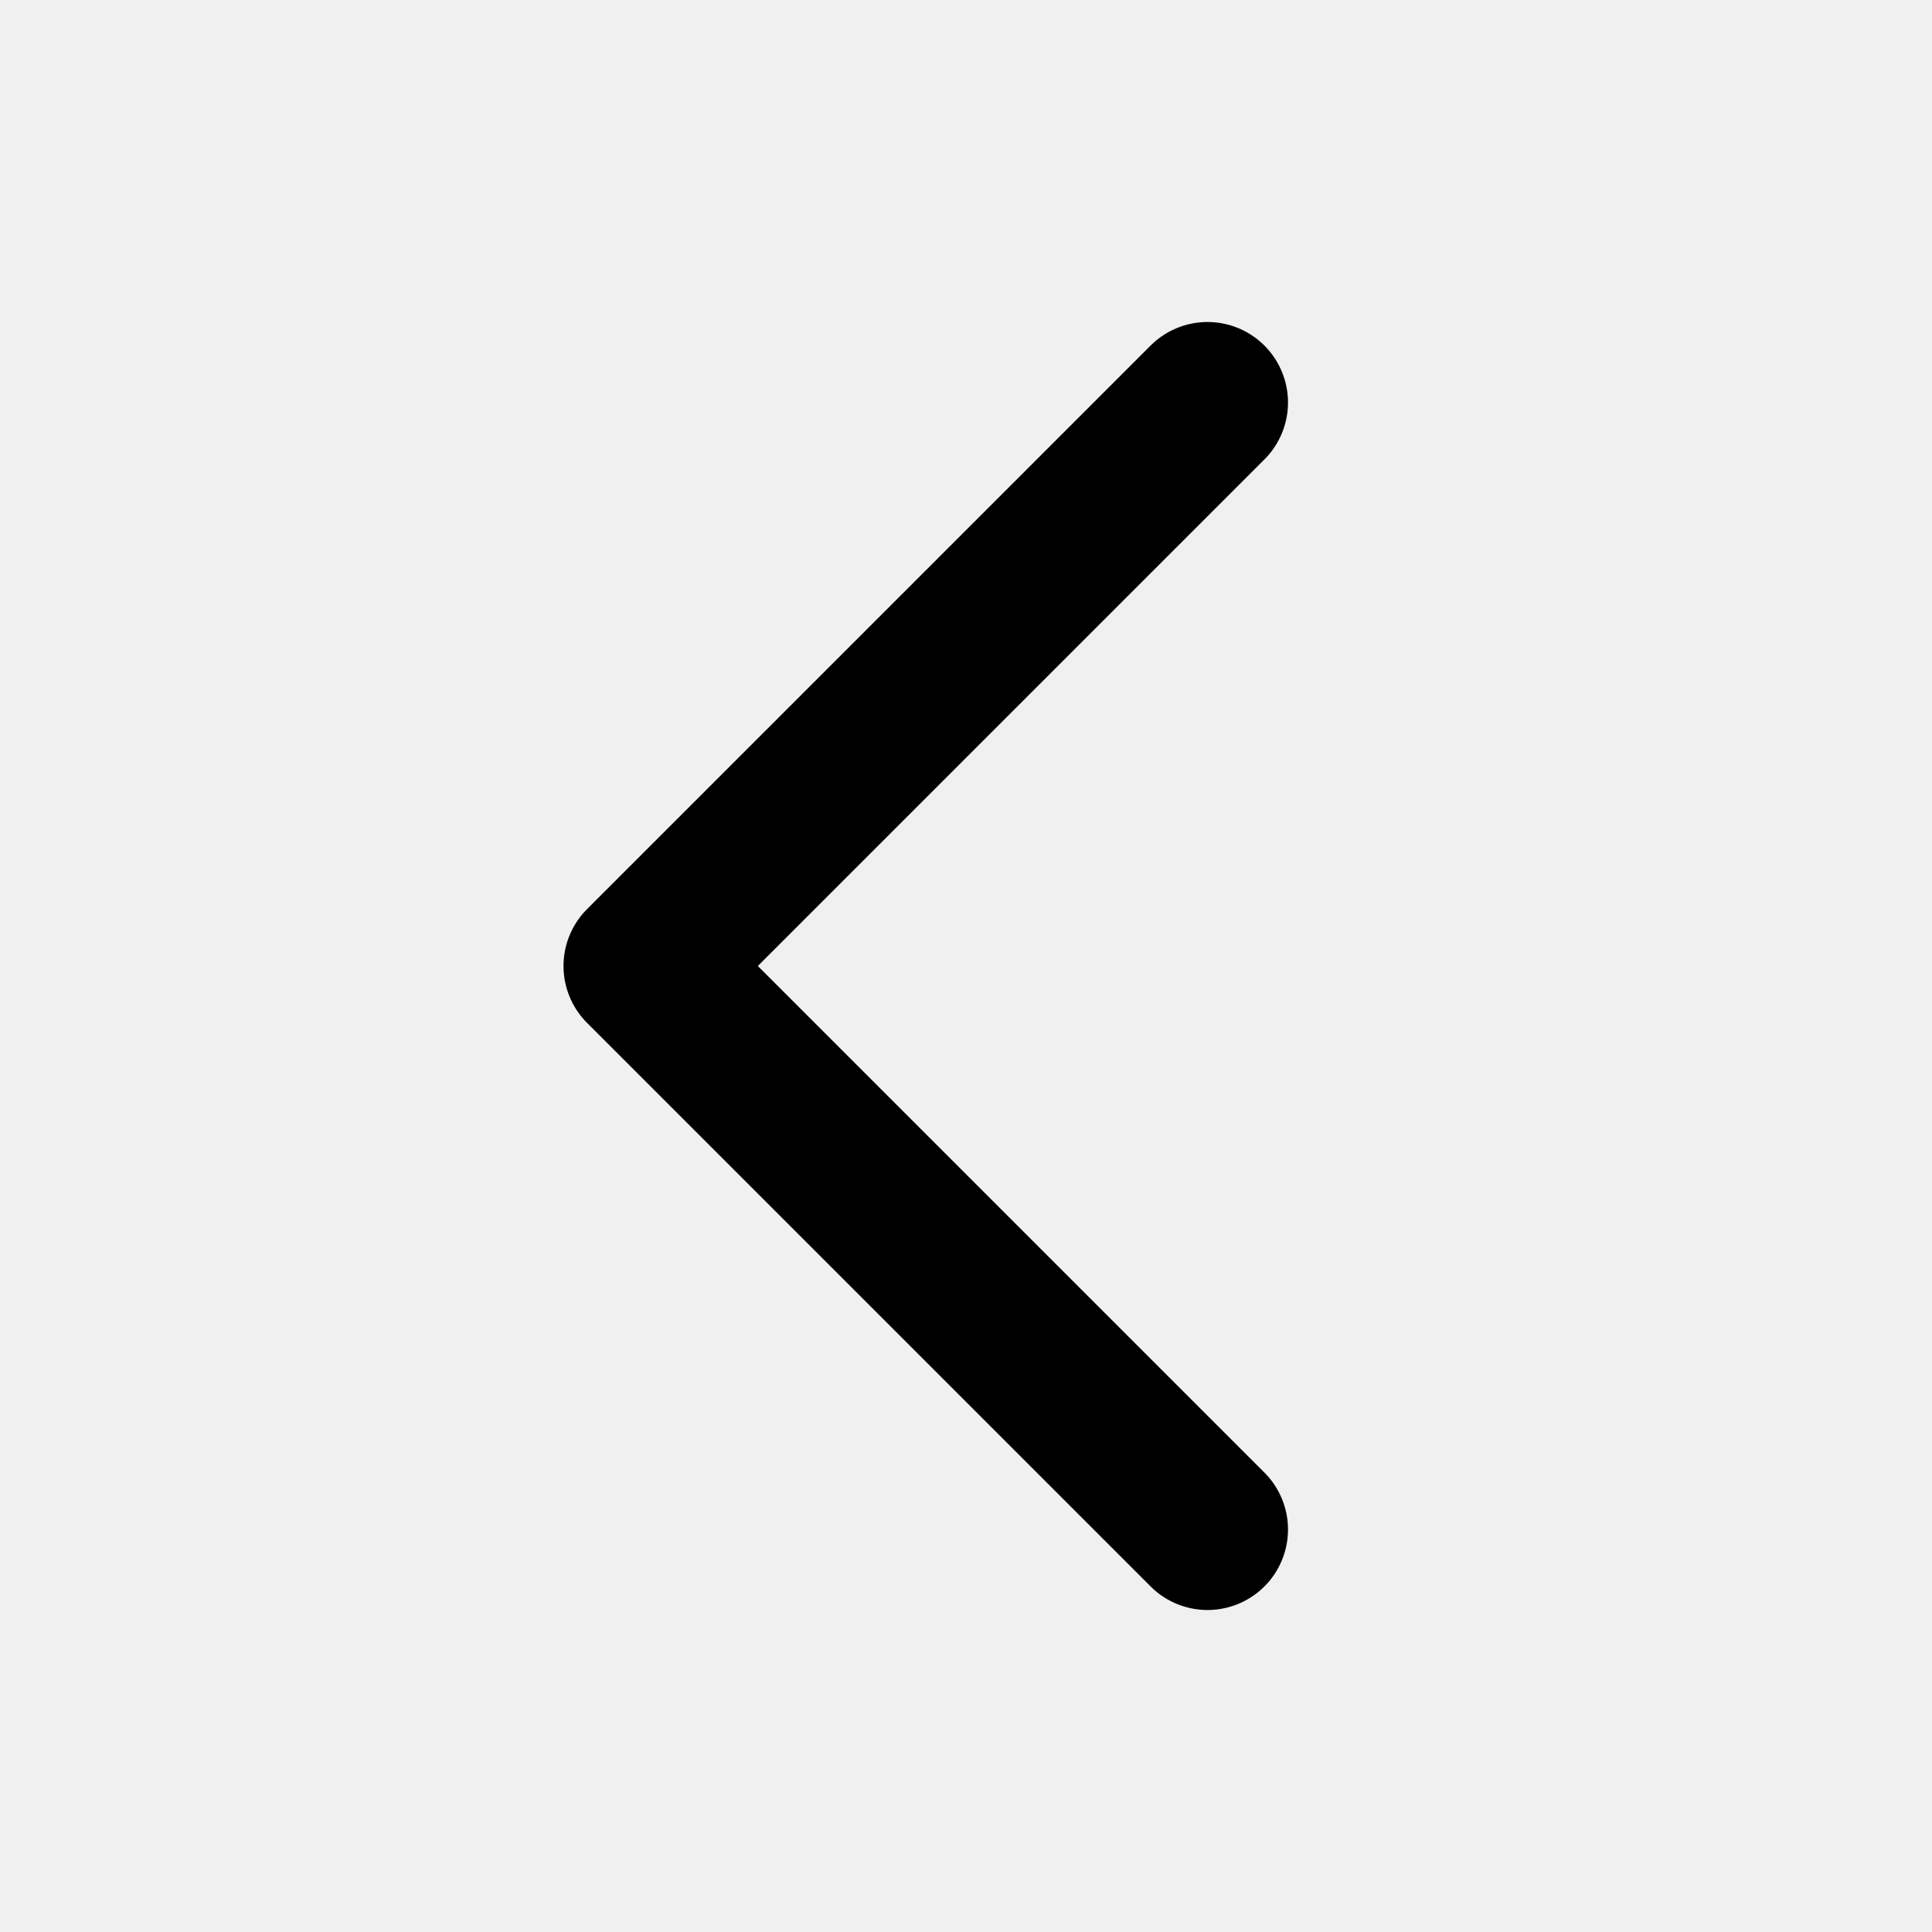
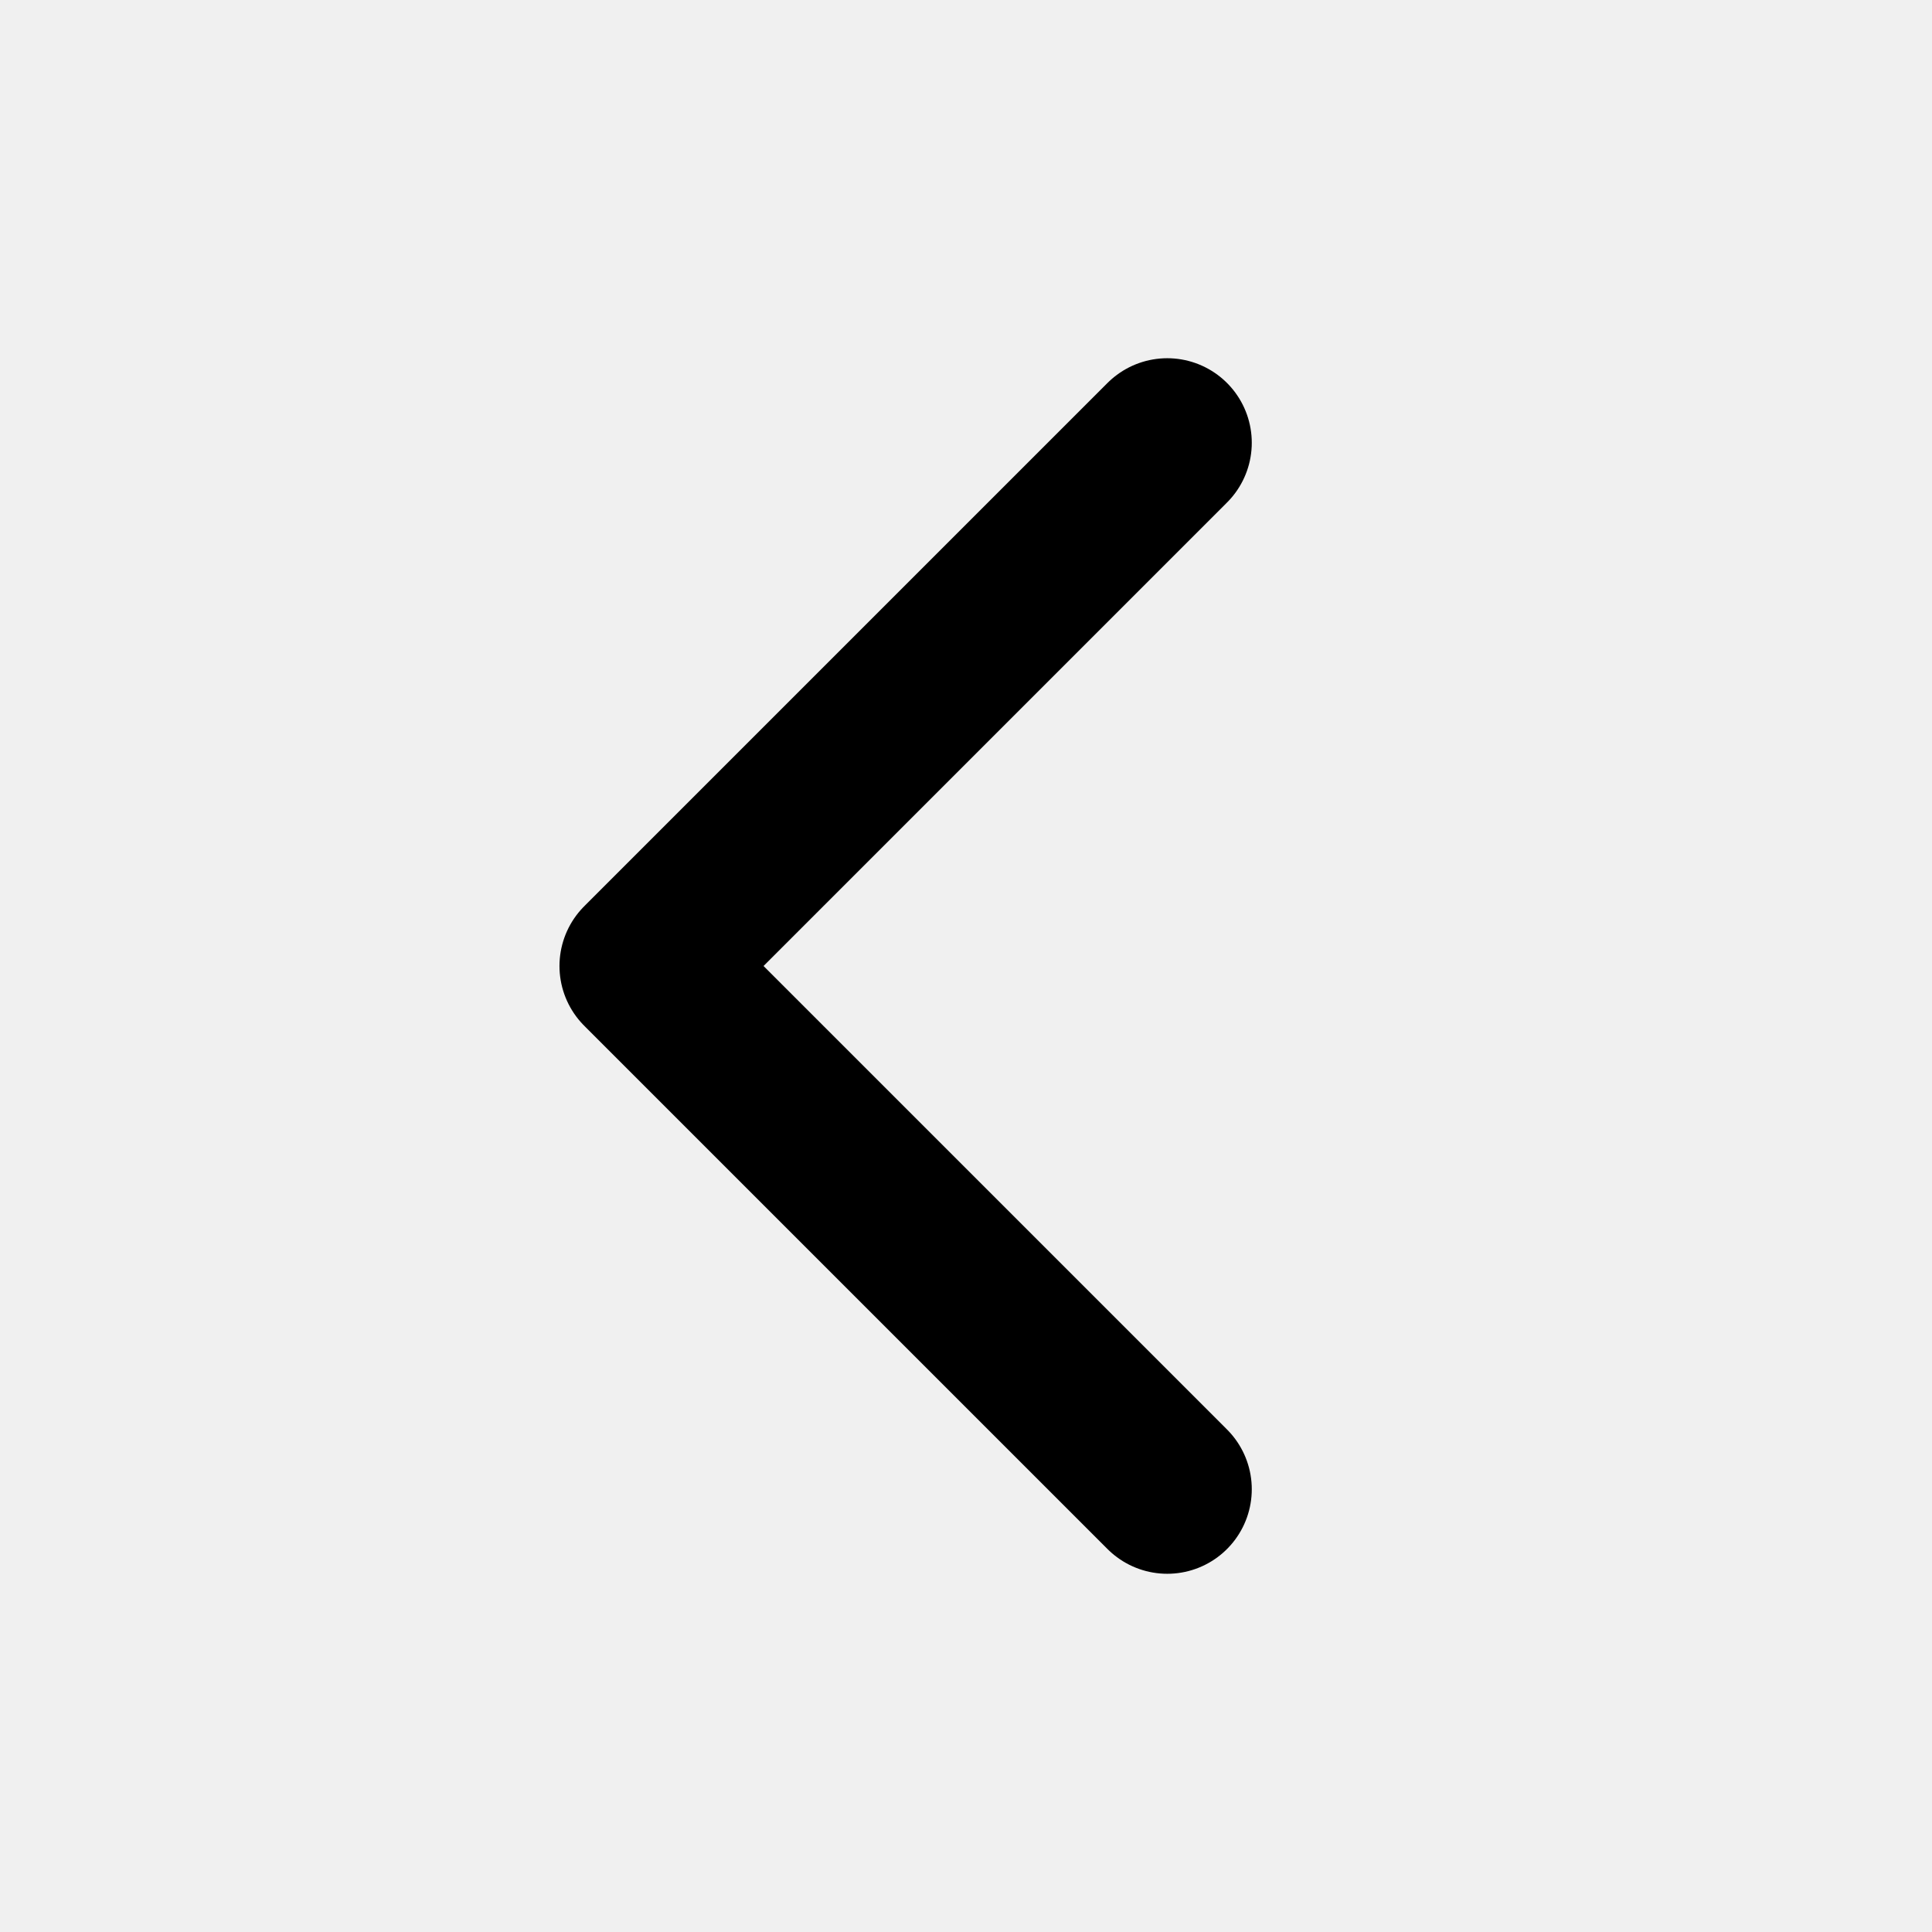
- <svg xmlns="http://www.w3.org/2000/svg" width="24" height="24" viewBox="0 0 24 24">
-   <path fill="none" stroke="currentColor" stroke-linecap="round" stroke-linejoin="round" stroke-width="2" d="m15 19l-7-7l7-7" />
+ <svg xmlns="http://www.w3.org/2000/svg" viewBox="0 0 24 24">
+   <mask id="m" maskUnits="userSpaceOnUse" x="0" y="0" width="24" height="24">
+     <g fill="none" stroke-width="1.75" stroke-linecap="round" stroke-linejoin="round">
+       <path d="M14.5 5.5L8.0 12 14.5 18.5" stroke="#fff" stroke-width="2.1" />
+     </g>
+   </mask>
+   <rect width="24" height="24" mask="url(#m)" />
</svg>
